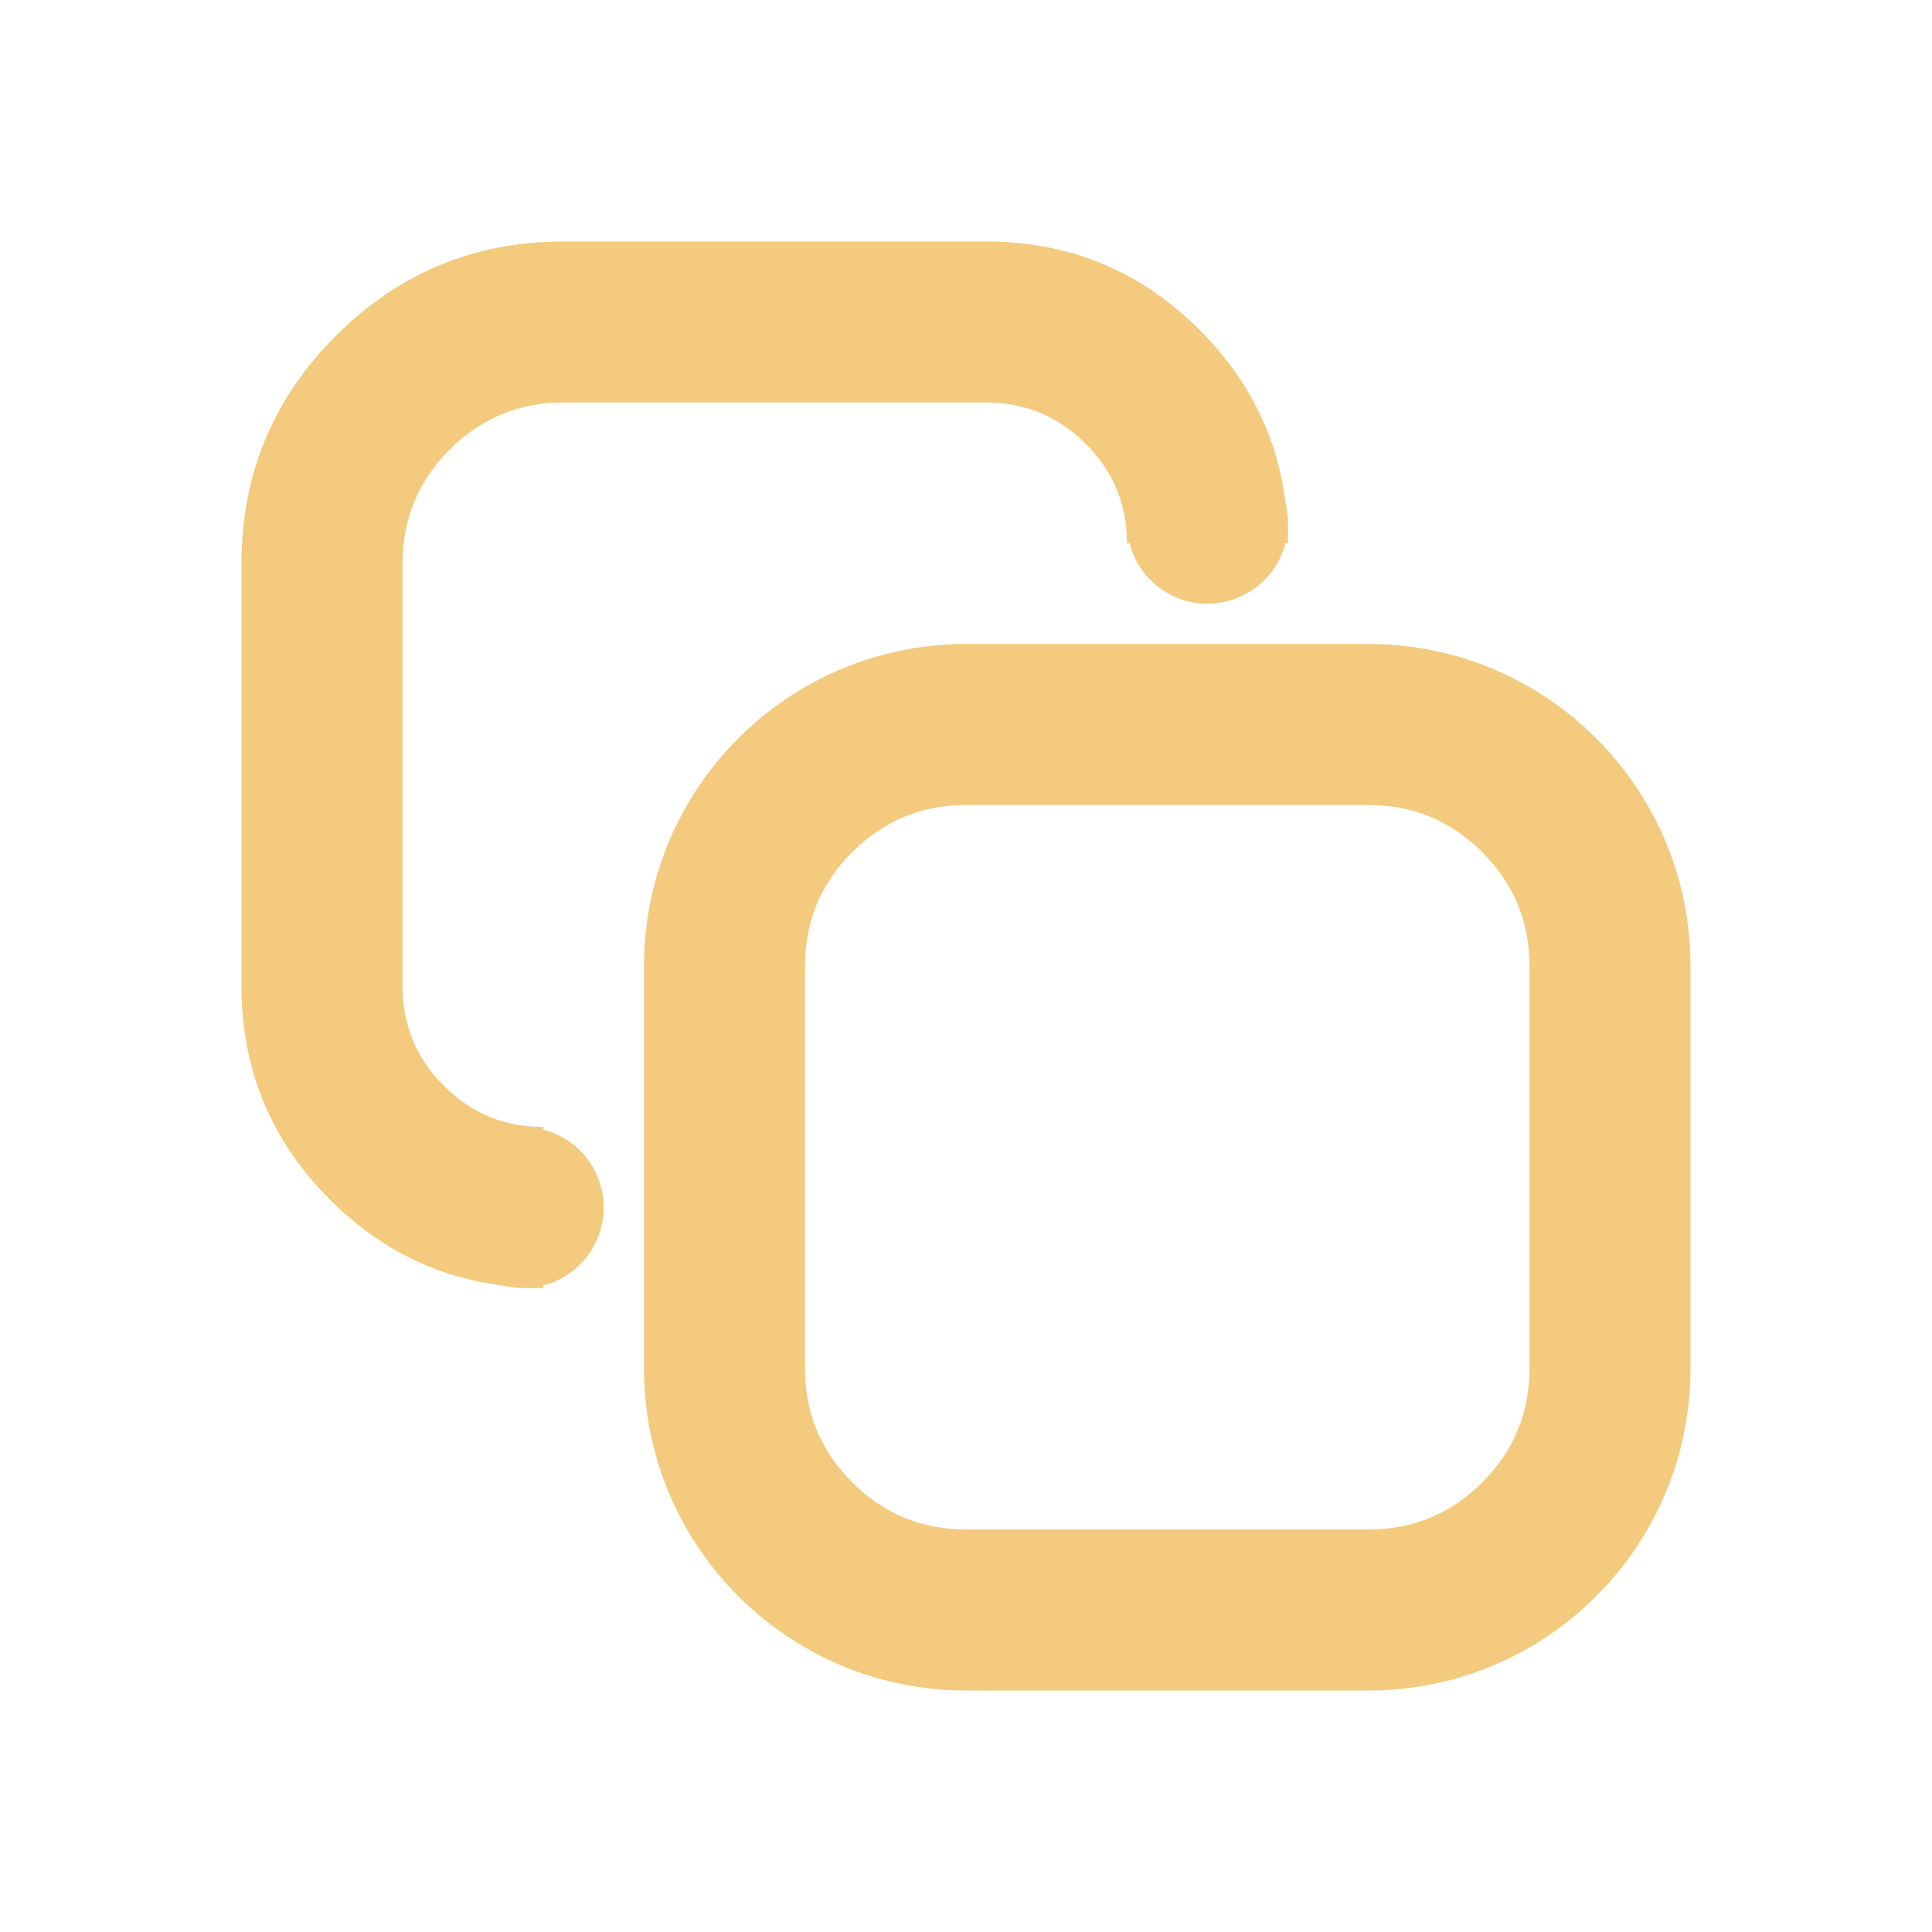
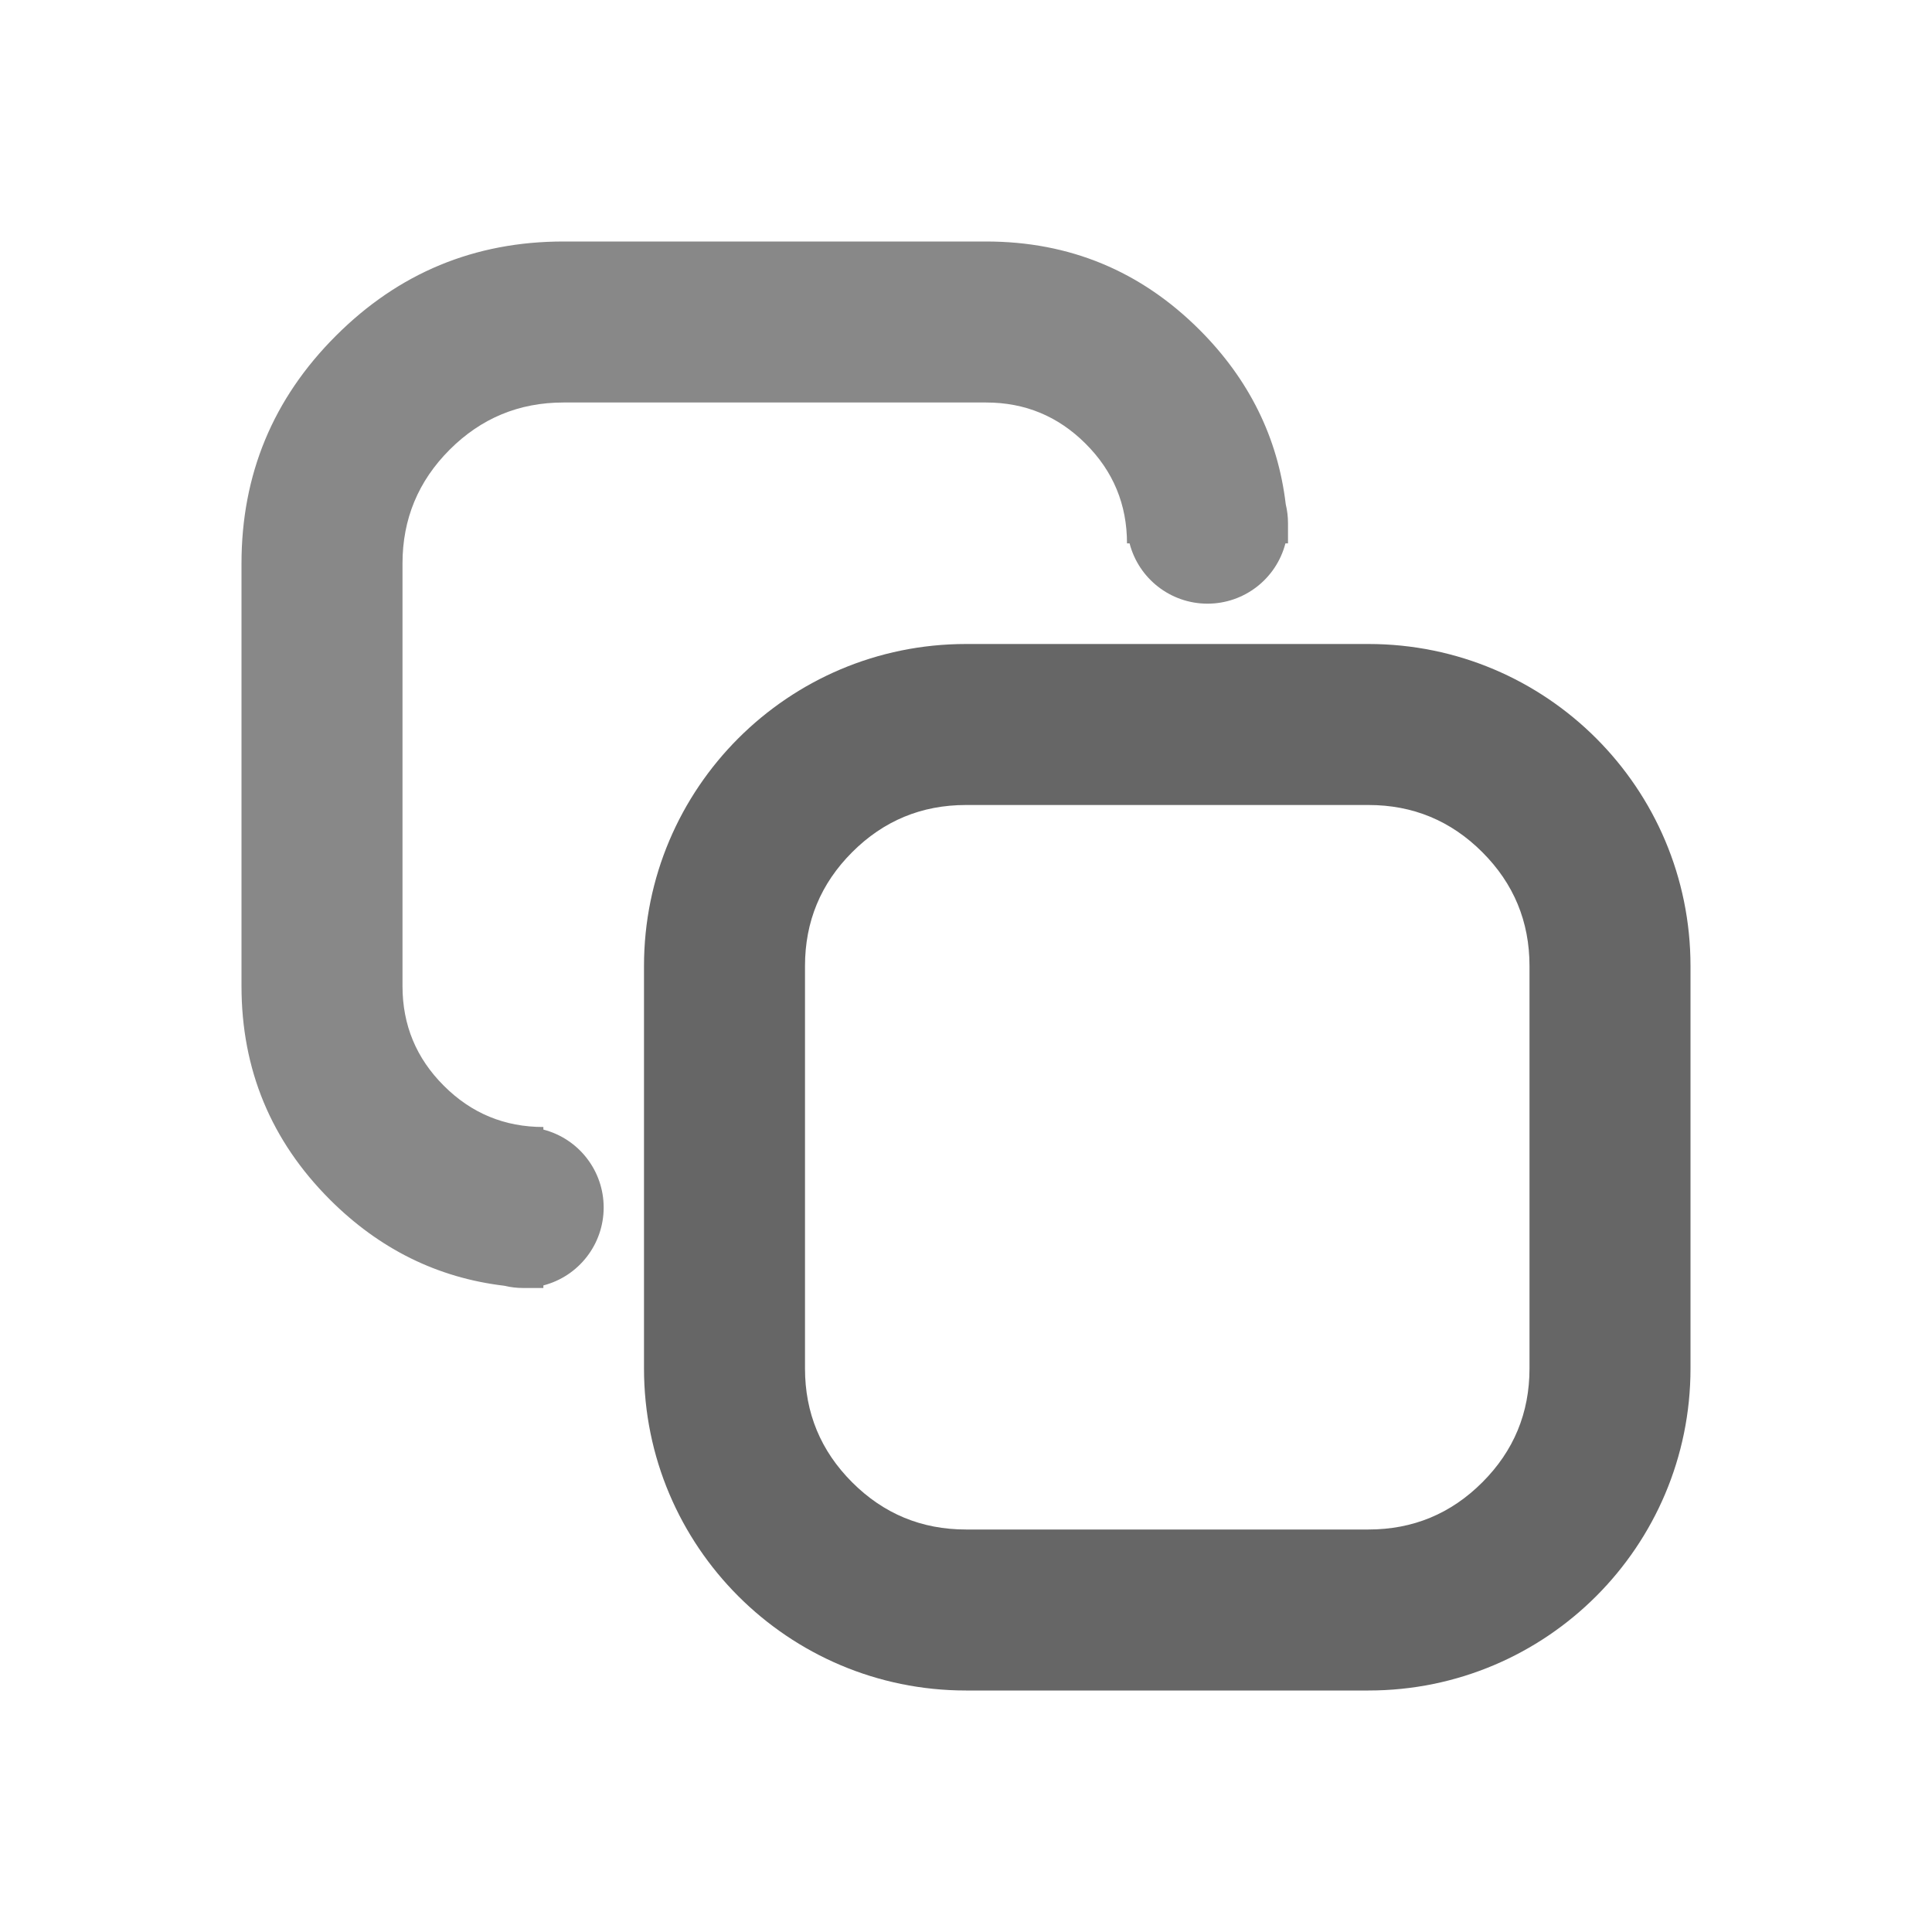
<svg xmlns="http://www.w3.org/2000/svg" t="1735990796589" class="icon" viewBox="0 0 1024 1024" version="1.1" p-id="3904" width="200" height="200">
-   <path d="M174.848 635.819q39.381 39.339 92.416 45.653A42.667 42.667 0 0 0 277.333 682.667h10.667v-1.365a42.667 42.667 0 0 0 0-82.603V597.333q-30.933 0-52.779-21.888Q213.333 553.6 213.333 522.667V298.667q0-35.328 25.003-60.331T298.667 213.333h224q30.933 0 52.779 21.888Q597.333 257.067 597.333 288h1.365a42.667 42.667 0 0 0 82.603 0H682.667V277.333a42.667 42.667 0 0 0-1.195-10.069q-6.315-53.035-45.653-92.416Q588.928 128 522.667 128H298.667Q227.968 128 178.005 178.005 128 227.968 128 298.667v224q0 66.261 46.848 113.152z" p-id="3905" fill="#f3ca7e" />
-   <path d="M341.333 725.333v-213.333a170.667 170.667 0 0 1 170.667-170.667h213.333a170.667 170.667 0 0 1 170.667 170.667v213.333a170.667 170.667 0 0 1-170.667 170.667h-213.333a170.667 170.667 0 0 1-170.667-170.667z m85.333 0q0 35.328 25.003 60.331T512 810.667h213.333q35.328 0 60.331-25.003T810.667 725.333v-213.333q0-35.328-25.003-60.331T725.333 426.667h-213.333q-35.328 0-60.331 25.003T426.667 512v213.333z" p-id="3906" fill="#f3ca7e" />
+   <path d="M174.848 635.819q39.381 39.339 92.416 45.653A42.667 42.667 0 0 0 277.333 682.667h10.667v-1.365a42.667 42.667 0 0 0 0-82.603V597.333q-30.933 0-52.779-21.888Q213.333 553.6 213.333 522.667V298.667q0-35.328 25.003-60.331T298.667 213.333h224q30.933 0 52.779 21.888Q597.333 257.067 597.333 288h1.365a42.667 42.667 0 0 0 82.603 0H682.667V277.333a42.667 42.667 0 0 0-1.195-10.069q-6.315-53.035-45.653-92.416Q588.928 128 522.667 128H298.667Q227.968 128 178.005 178.005 128 227.968 128 298.667v224q0 66.261 46.848 113.152z" p-id="3905" fill="#888" />
+   <path d="M341.333 725.333v-213.333a170.667 170.667 0 0 1 170.667-170.667h213.333a170.667 170.667 0 0 1 170.667 170.667v213.333a170.667 170.667 0 0 1-170.667 170.667h-213.333a170.667 170.667 0 0 1-170.667-170.667z m85.333 0q0 35.328 25.003 60.331T512 810.667h213.333q35.328 0 60.331-25.003T810.667 725.333v-213.333q0-35.328-25.003-60.331T725.333 426.667h-213.333q-35.328 0-60.331 25.003T426.667 512v213.333z" p-id="3906" fill="#666" />
</svg>
